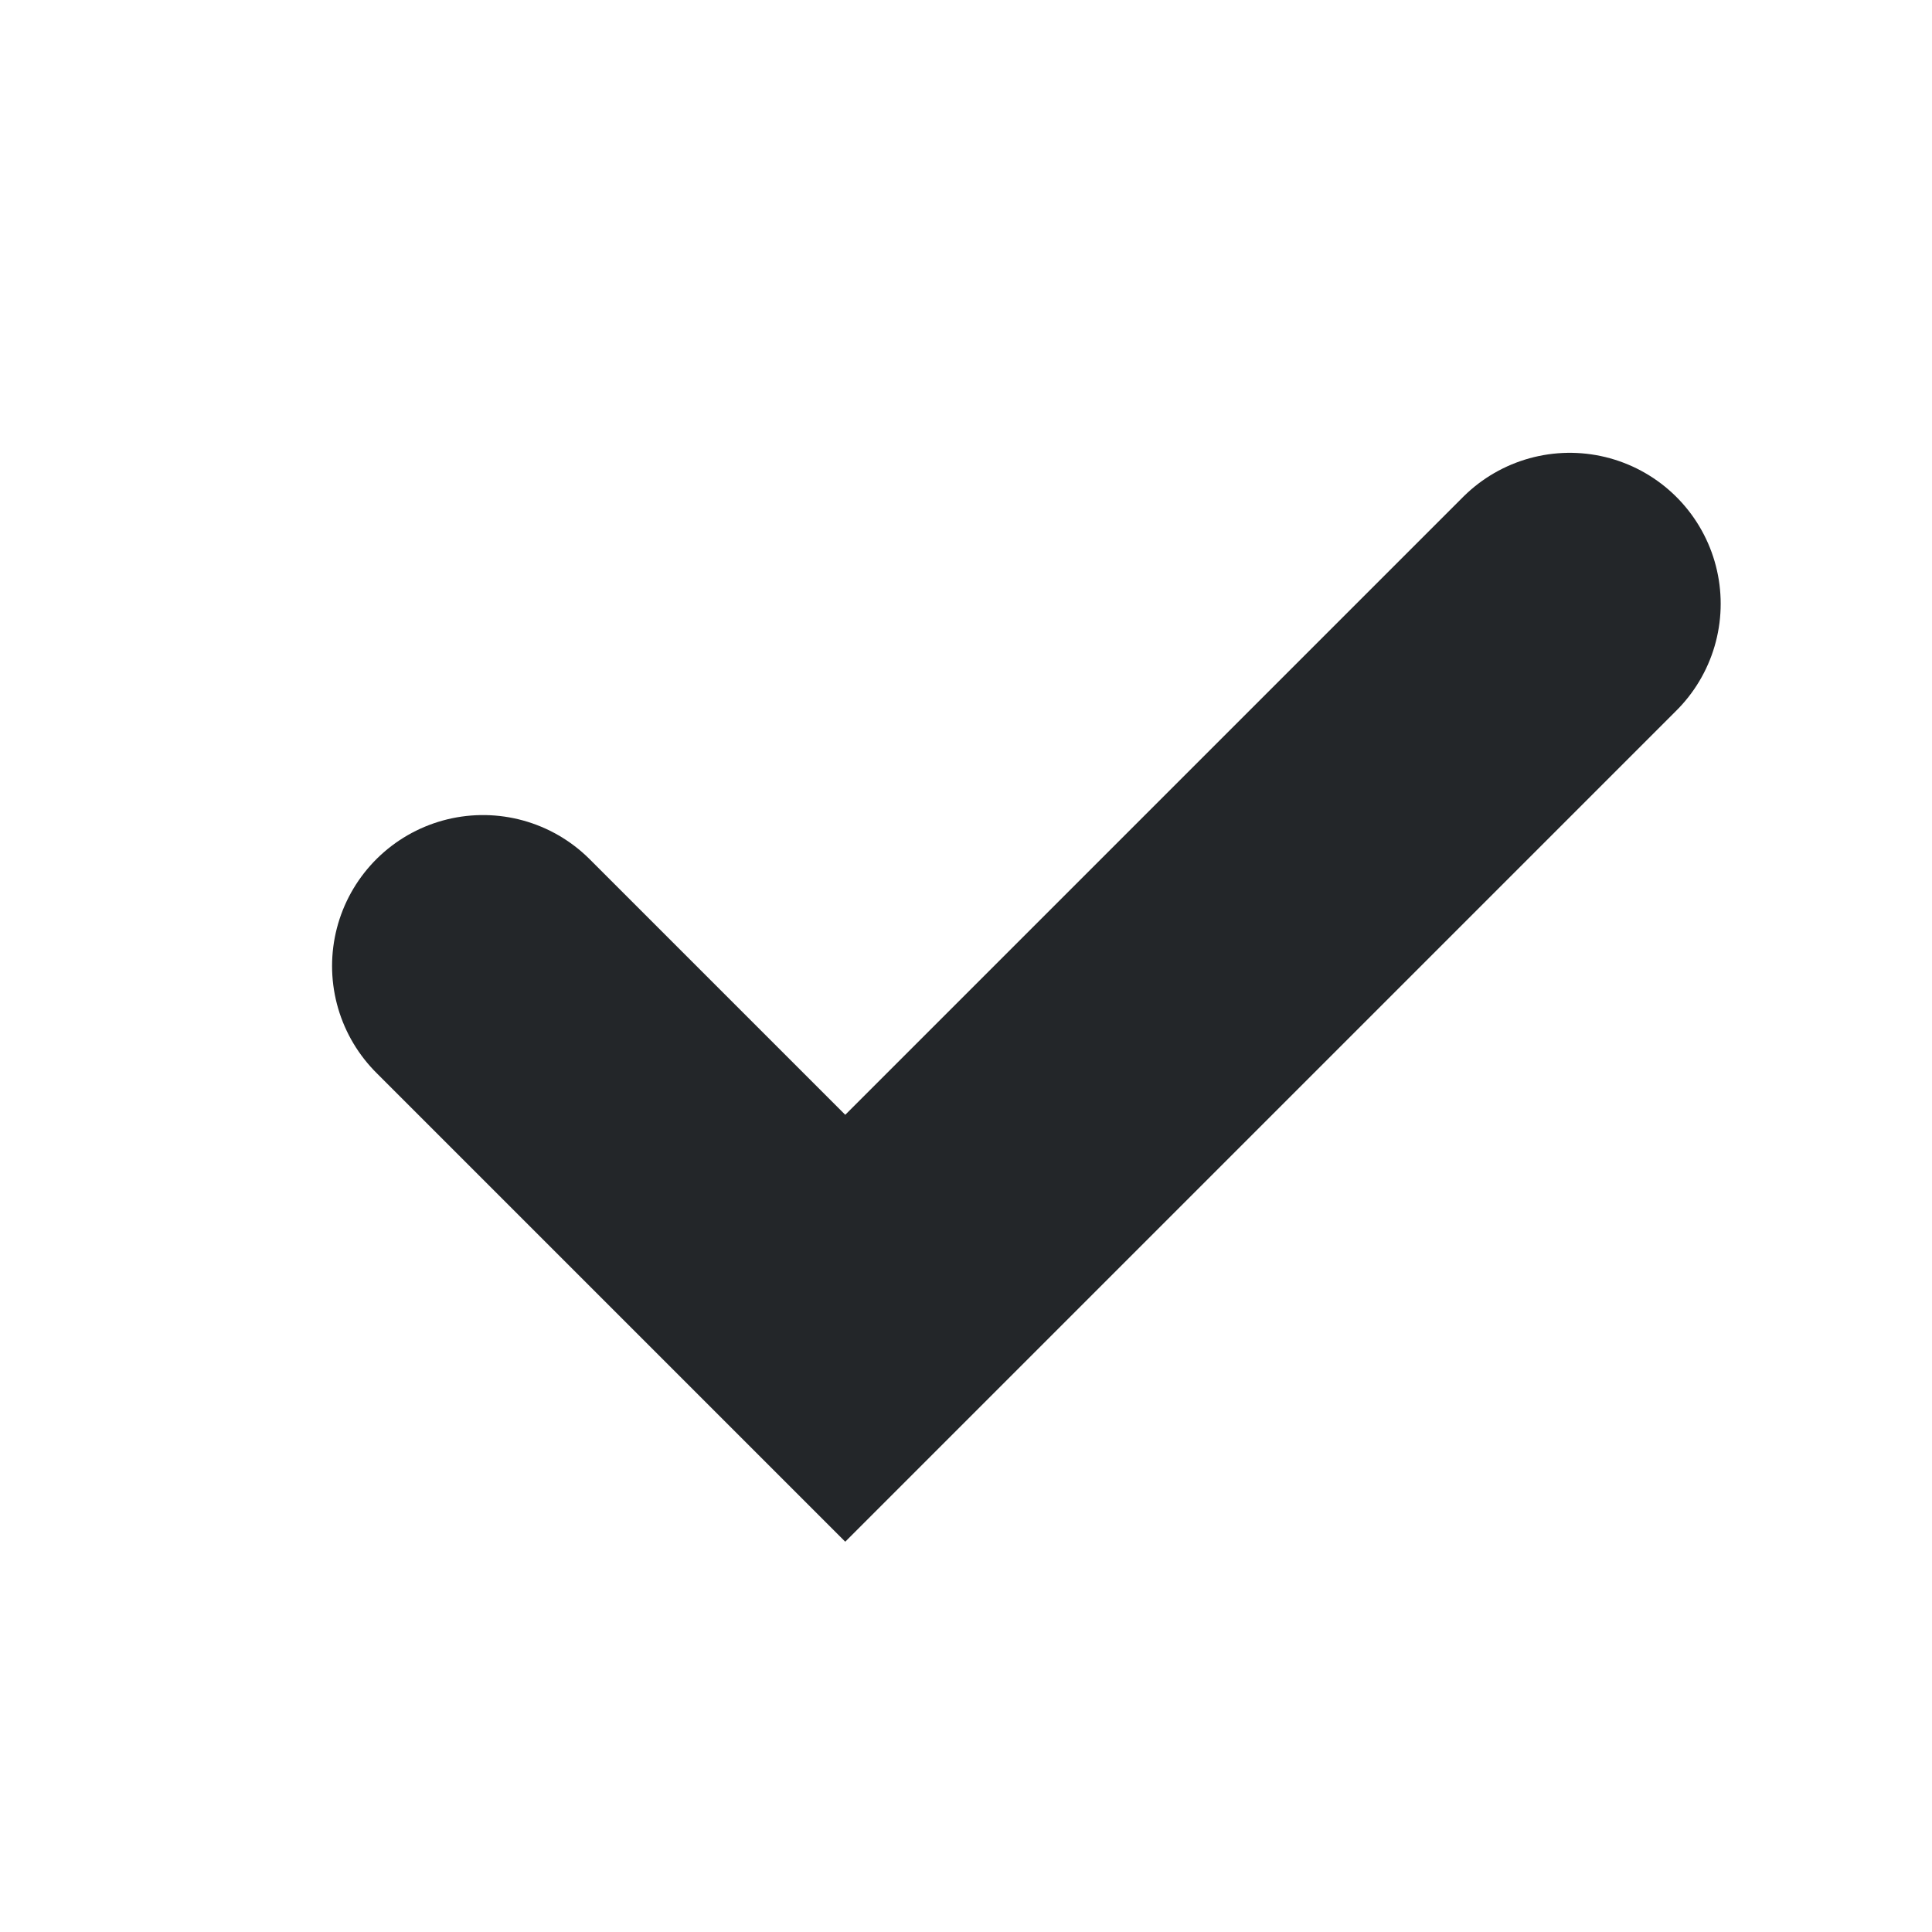
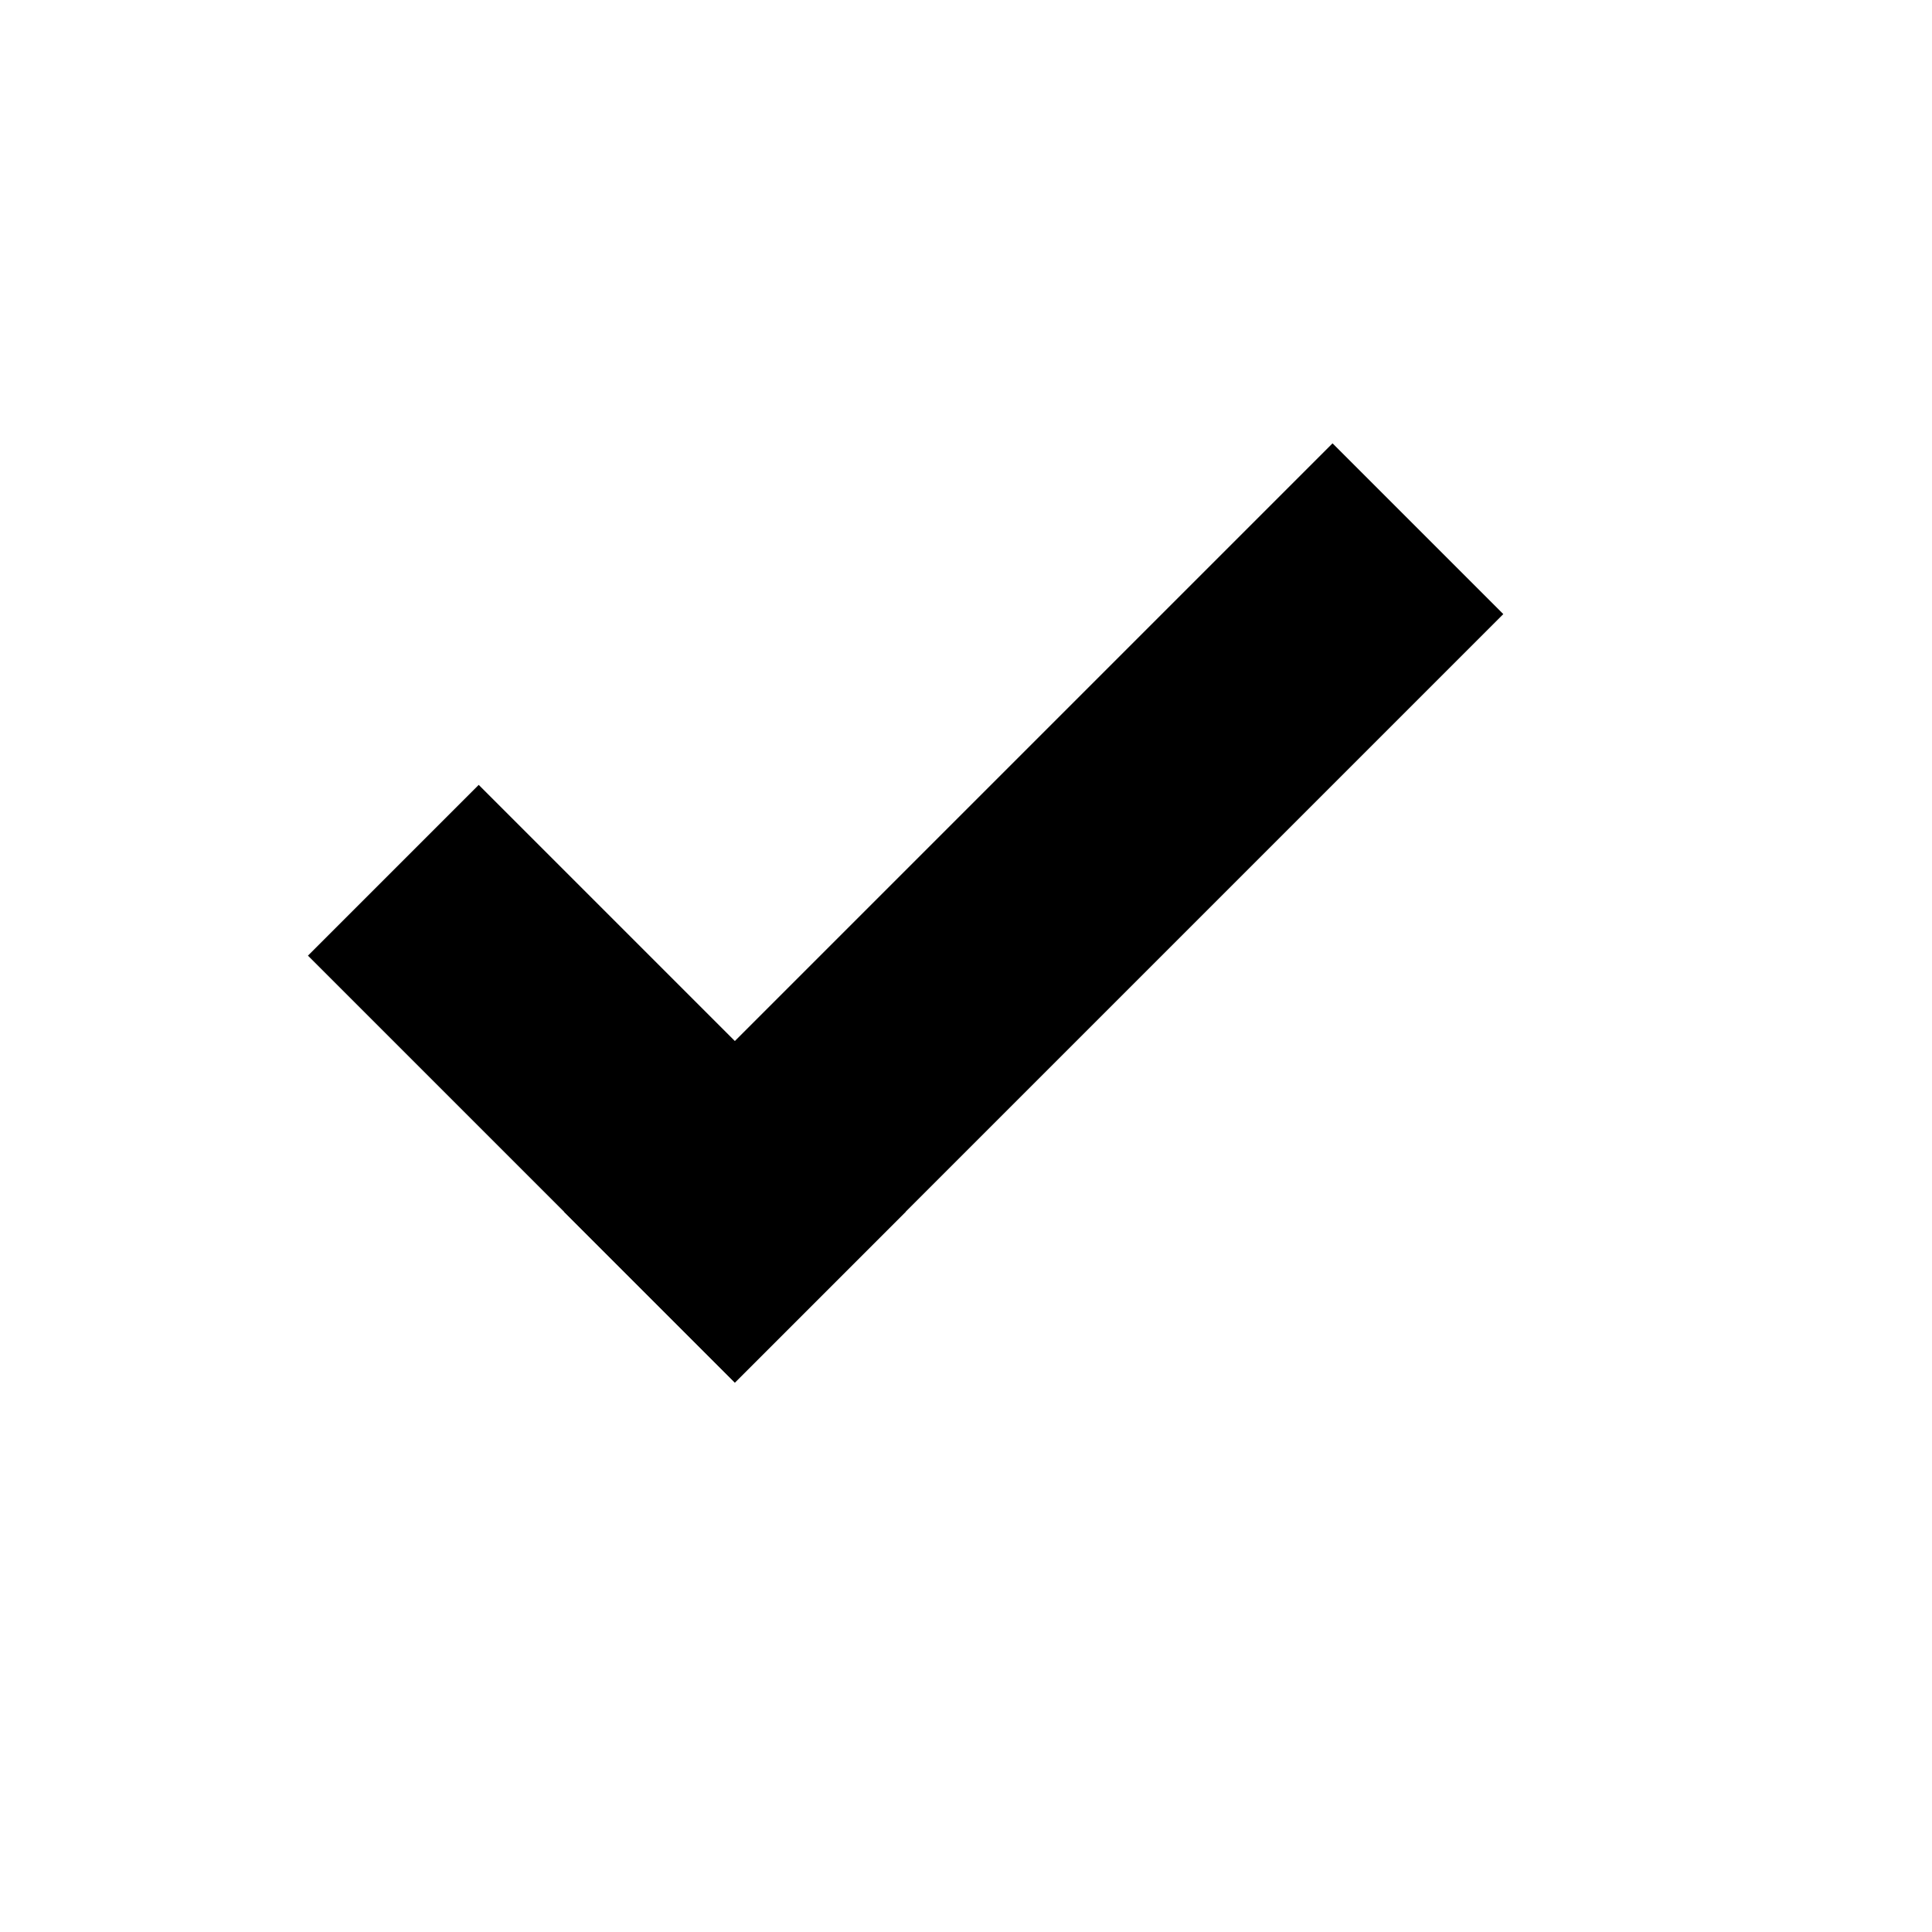
- <svg xmlns="http://www.w3.org/2000/svg" fill="none" viewBox="0 0 16 16" version="1.1" id="svg1" width="16" height="16">
-   <defs id="defs1">
-     <style type="text/css" id="current-color-scheme" />
-   </defs>
-   <path stroke="#232629" stroke-linecap="round" stroke-linejoin="round" stroke-width="2.532" d="m 4,8 3,3 6,-6" id="path1" style="stroke-width:2.5;stroke-linecap:round;stroke-linejoin:miter;stroke-dasharray:none" />
+ <svg xmlns="http://www.w3.org/2000/svg" width="16" height="16" viewBox="0 0 16 16">
+   <g transform="rotate(45 7.5 6.5)" fill="#000000">
+     <rect x="8" y="2" width="2" height="9" />
+     <rect x="5" y="9" width="5" height="2" />
+   </g>
</svg>
